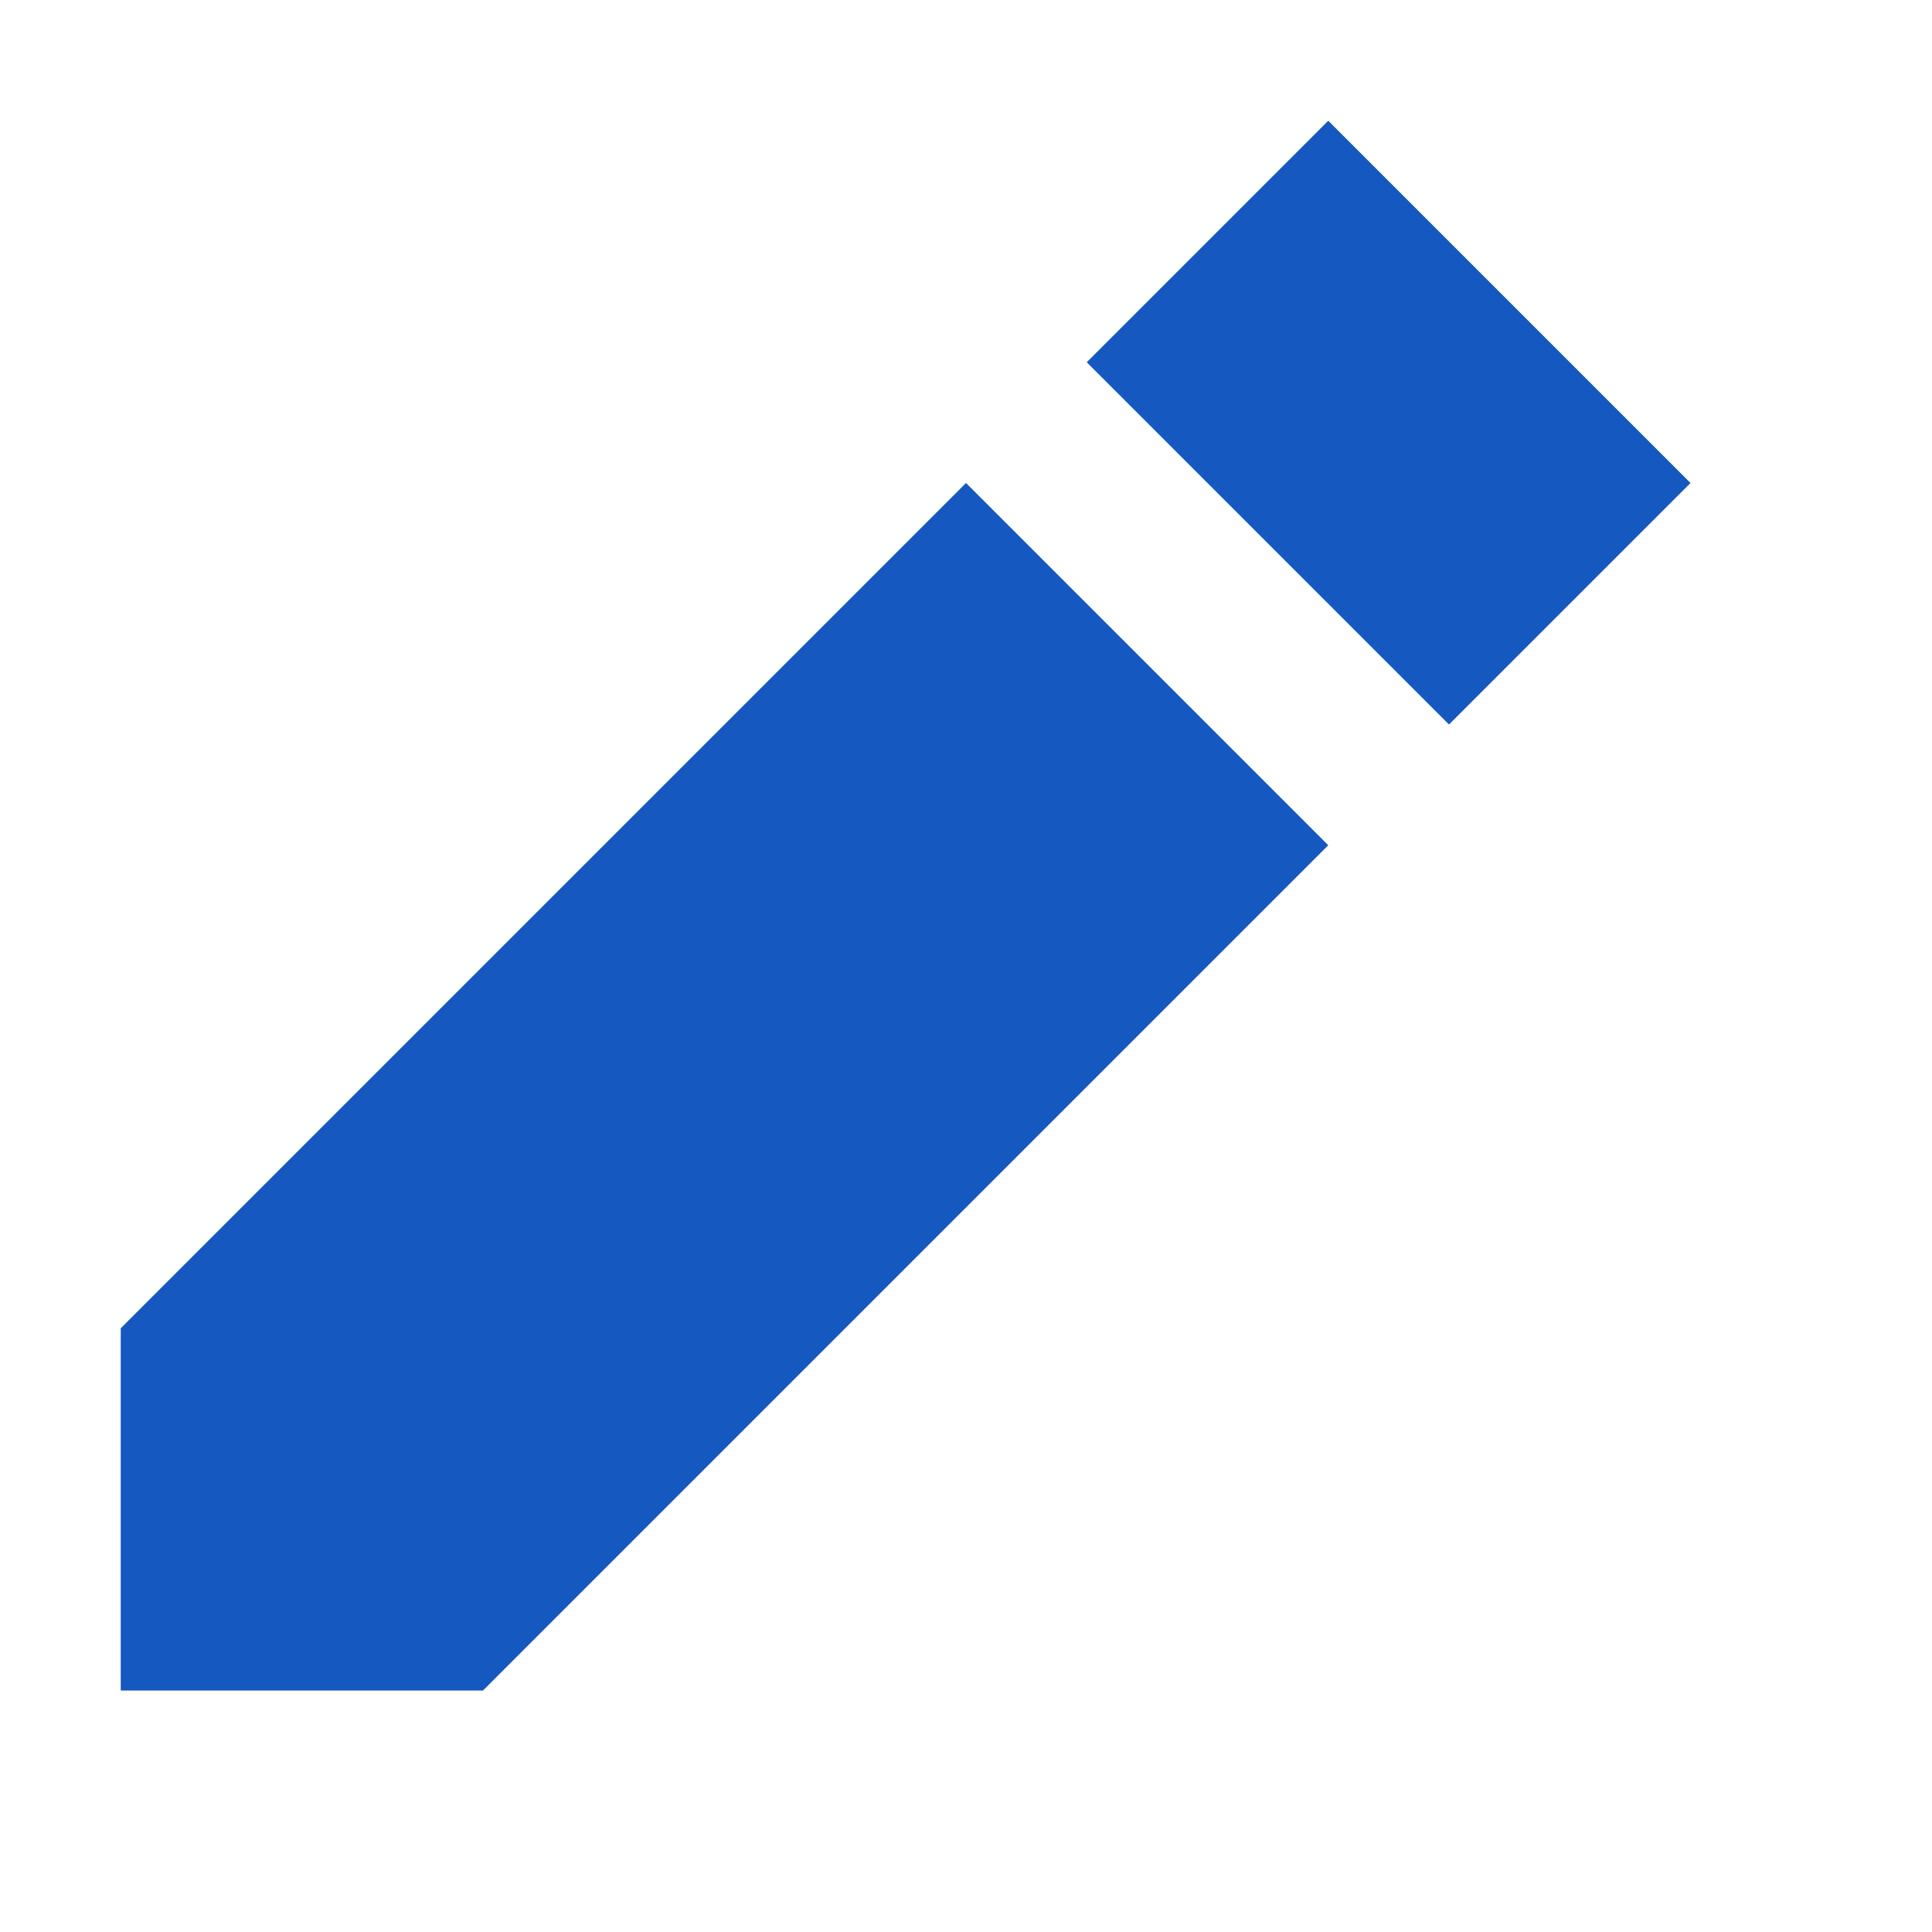
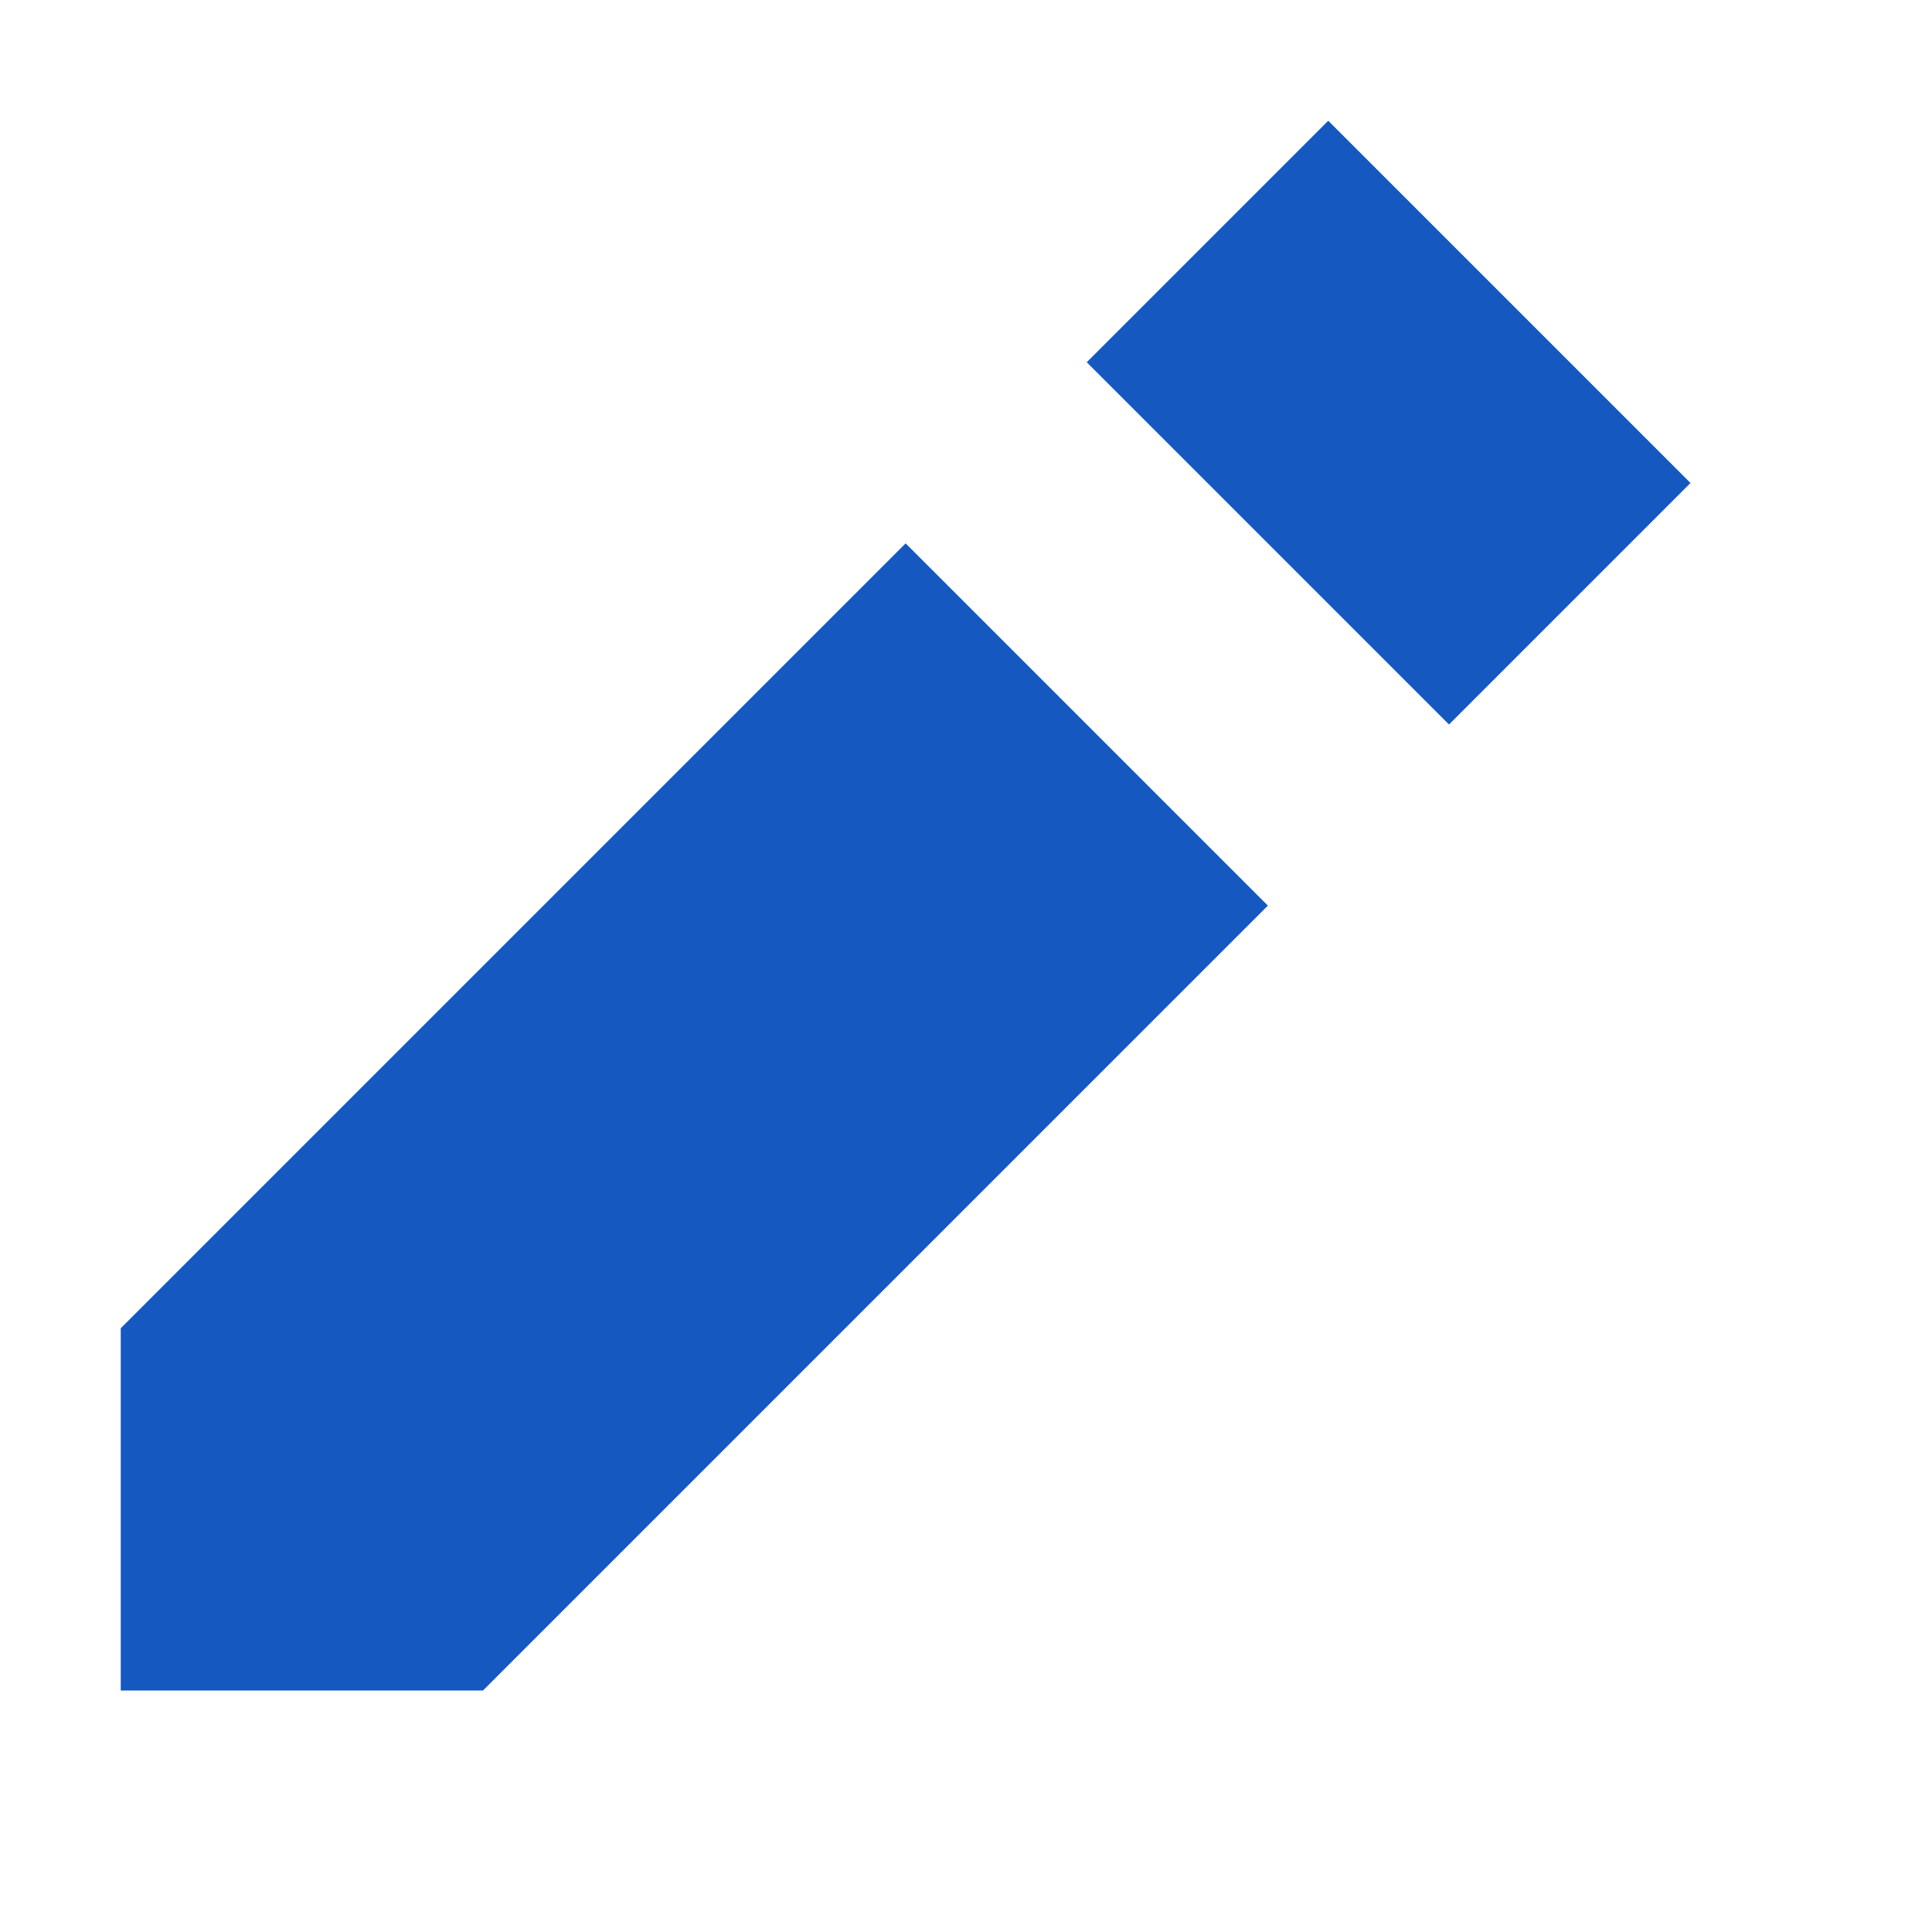
<svg xmlns="http://www.w3.org/2000/svg" width="64" height="64" viewBox="0 0 64 64" role="img" aria-label="Edit">
  <g color="#1558c0">
-     <path d="M4 44 L32 16 L44 28 L16 56 H4 Z" fill="currentColor" />
+     <path d="M4 44 L30 18 L42 30 L16 56 H4 Z" fill="currentColor" />
    <path d="M36 12 L44 4 L56 16 L48 24 Z" fill="currentColor" />
  </g>
</svg>
